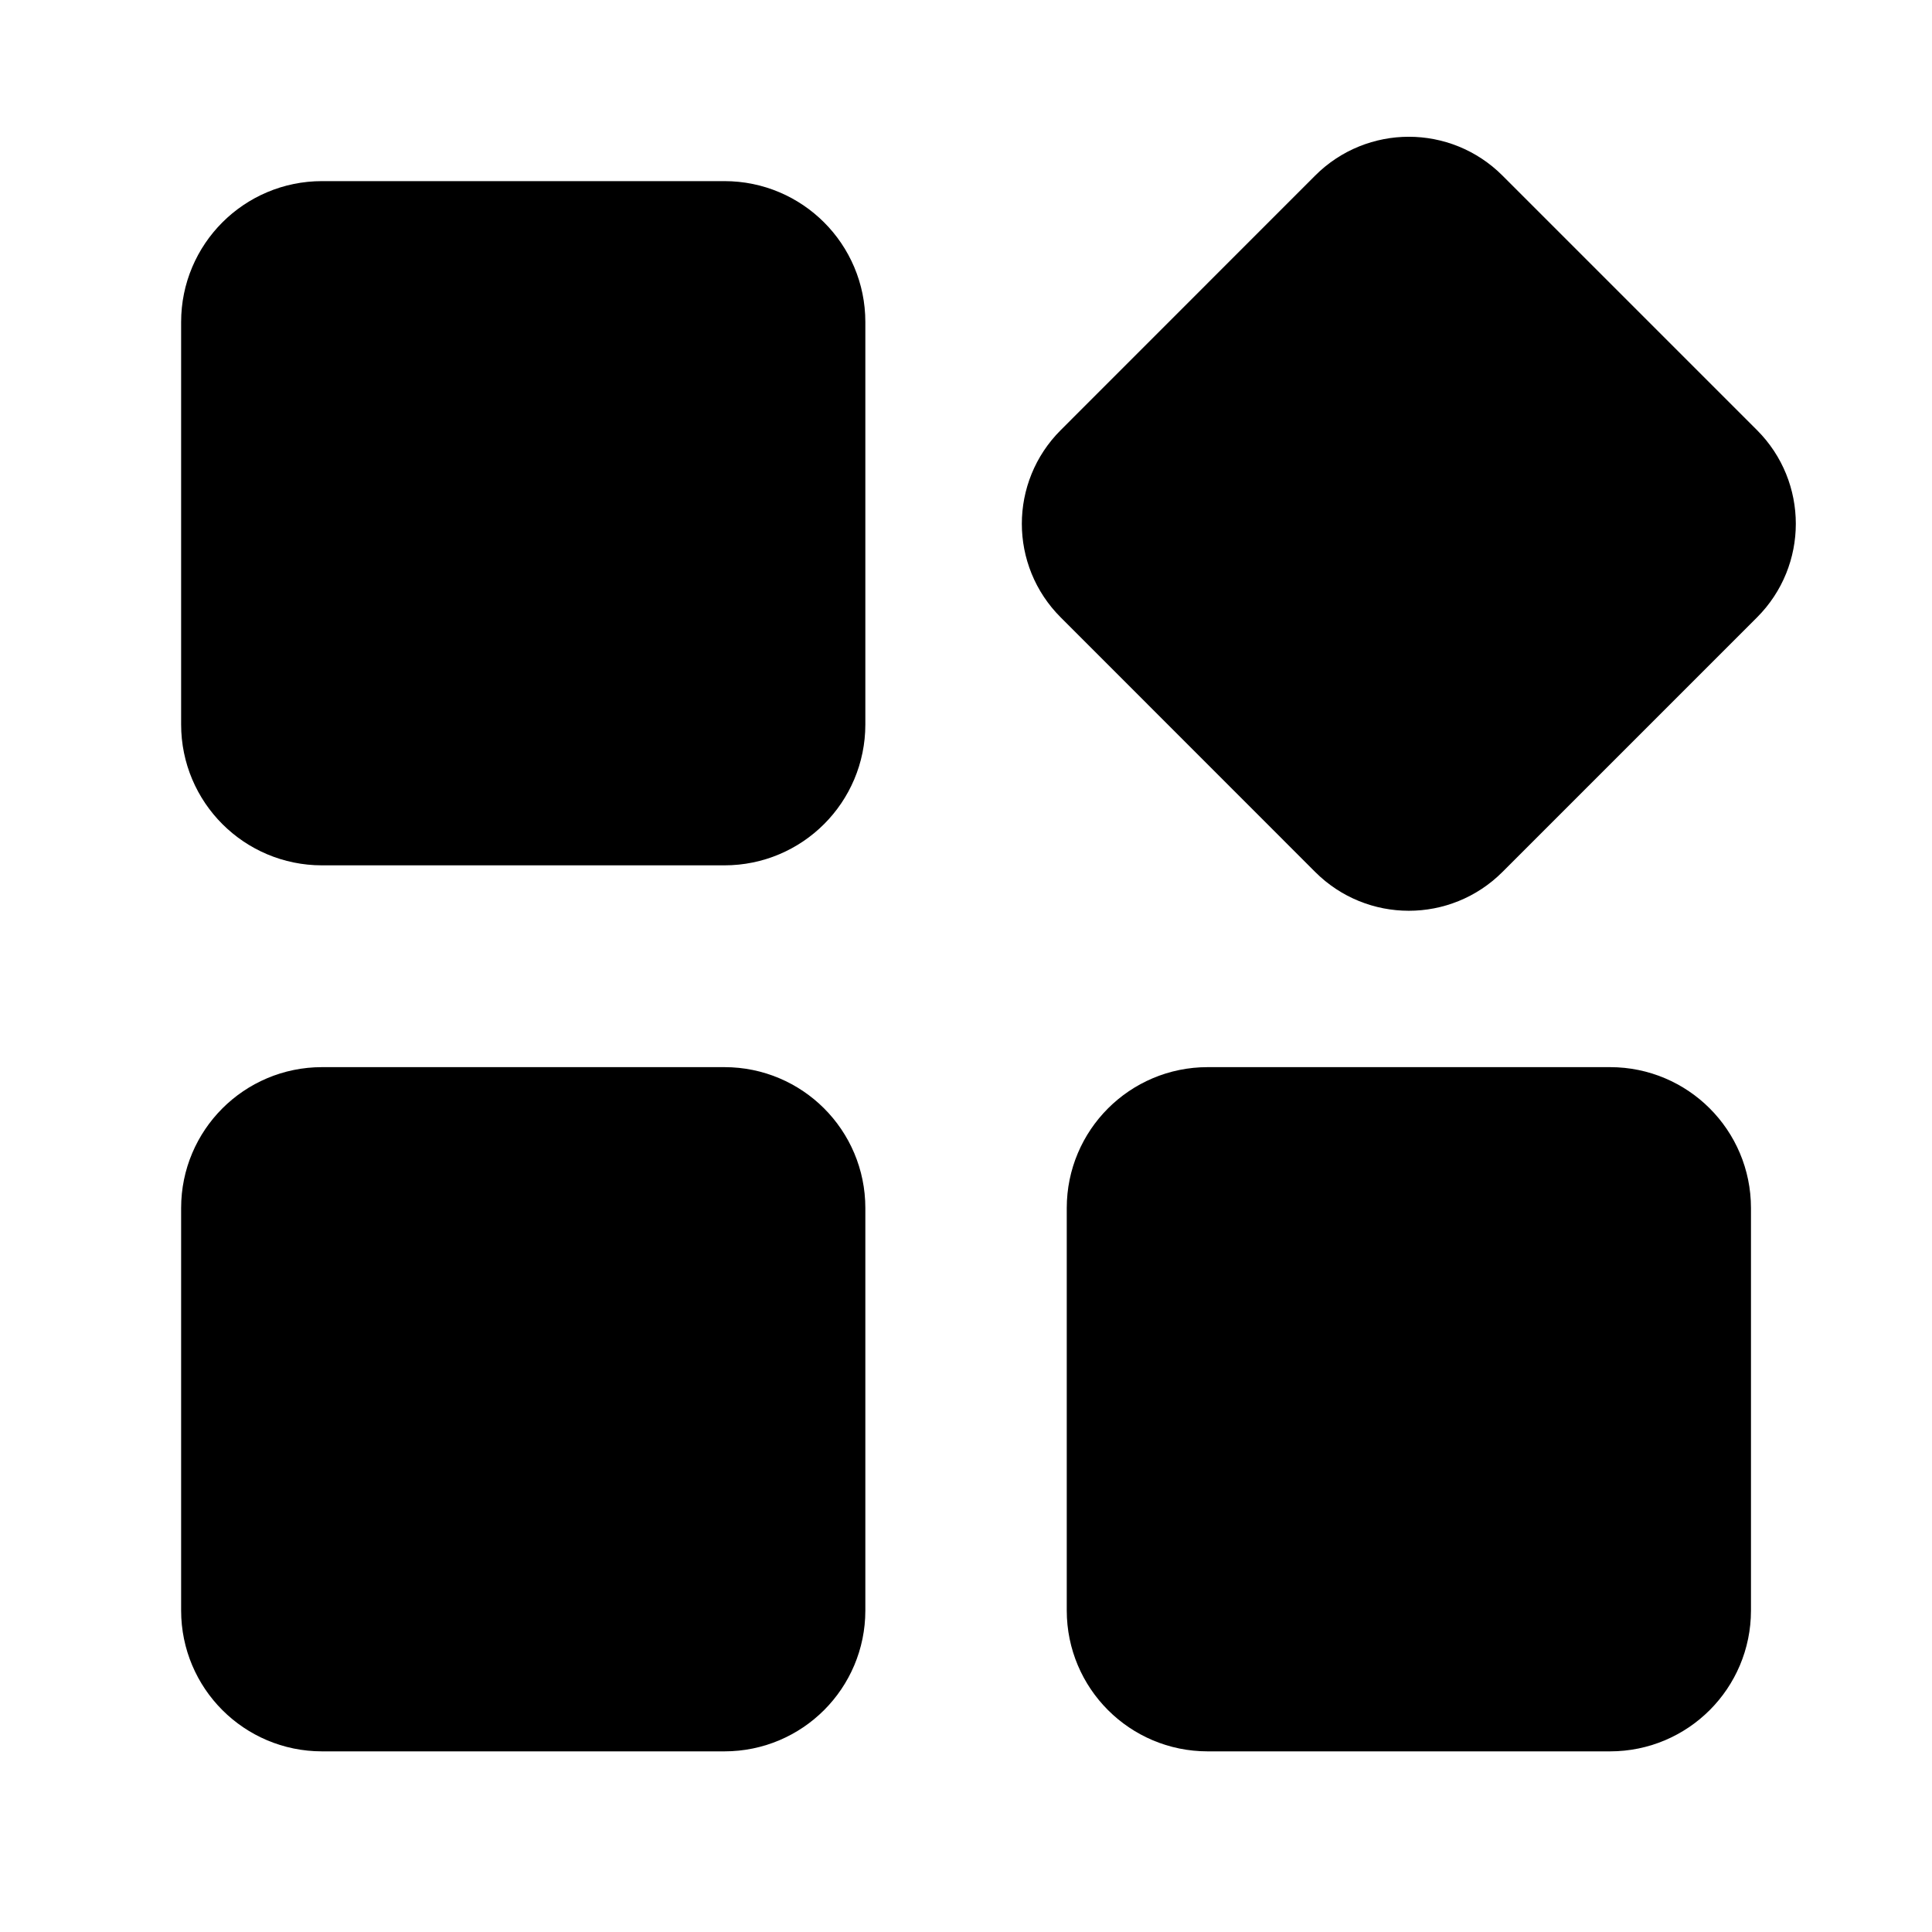
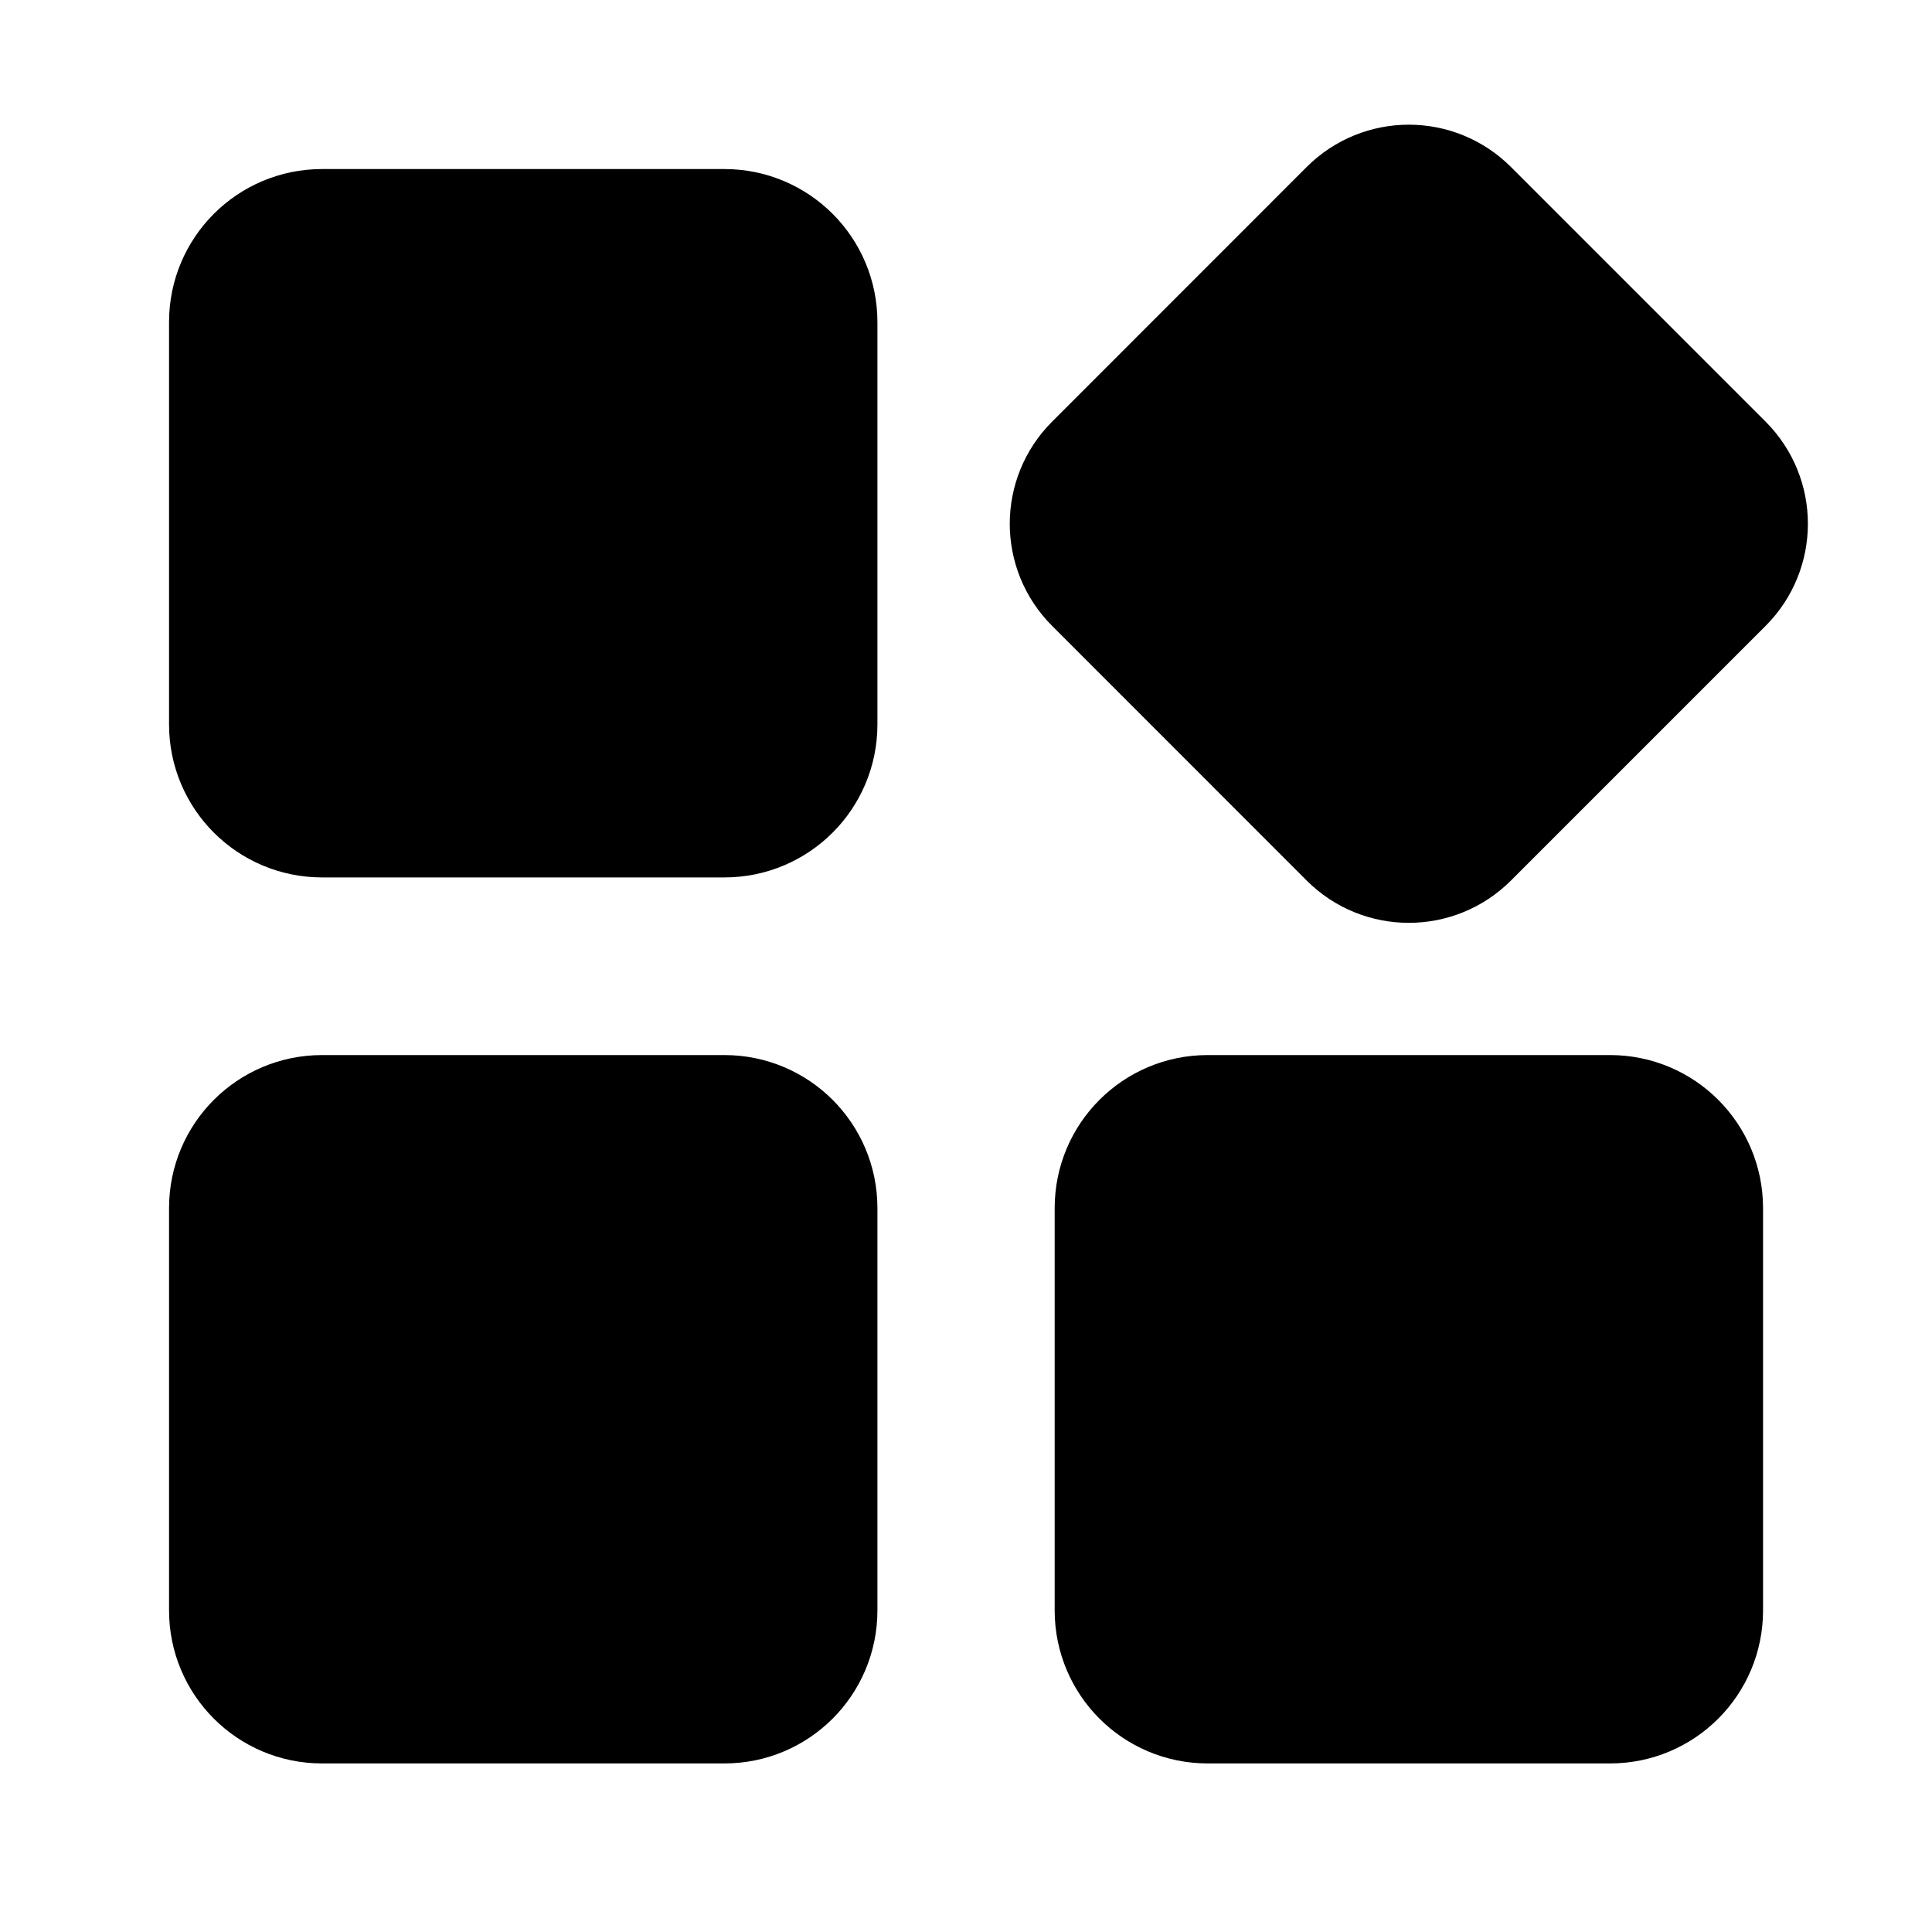
<svg xmlns="http://www.w3.org/2000/svg" width="20" height="20" viewBox="0 0 20 20" fill="none">
-   <path d="M7.5 2.5H3.333C2.873 2.5 2.5 2.873 2.5 3.333V7.5C2.5 7.96 2.873 8.333 3.333 8.333H7.5C7.96 8.333 8.333 7.96 8.333 7.5V3.333C8.333 2.873 7.96 2.5 7.5 2.5Z" fill="currentColor" stroke="currentColor" stroke-width="1.25" stroke-linejoin="round" />
-   <path d="M7.5 11.672H3.333C2.873 11.672 2.5 12.045 2.5 12.505V16.672C2.5 17.132 2.873 17.505 3.333 17.505H7.5C7.96 17.505 8.333 17.132 8.333 16.672V12.505C8.333 12.045 7.96 11.672 7.5 11.672Z" fill="currentColor" stroke="currentColor" stroke-width="1.25" stroke-linejoin="round" />
-   <path d="M14.057 2.259L11.422 4.895C11.13 5.186 11.13 5.658 11.422 5.949L14.057 8.585C14.348 8.876 14.82 8.876 15.111 8.585L17.747 5.949C18.038 5.658 18.038 5.186 17.747 4.895L15.111 2.259C14.82 1.968 14.348 1.968 14.057 2.259Z" fill="currentColor" stroke="currentColor" stroke-width="1.25" stroke-linejoin="round" />
-   <path d="M16.668 11.672H12.501C12.041 11.672 11.668 12.045 11.668 12.505V16.672C11.668 17.132 12.041 17.505 12.501 17.505H16.668C17.128 17.505 17.501 17.132 17.501 16.672V12.505C17.501 12.045 17.128 11.672 16.668 11.672Z" fill="currentColor" stroke="currentColor" stroke-width="1.25" stroke-linejoin="round" />
+   <path d="M7.5 2.5H3.333C2.873 2.5 2.5 2.873 2.5 3.333V7.5C2.5 7.96 2.873 8.333 3.333 8.333H7.5C7.96 8.333 8.333 7.96 8.333 7.5V3.333C8.333 2.873 7.96 2.5 7.5 2.5Z" fill="currentColor" stroke="currentColor" stroke-width="1.5" stroke-linejoin="round" />
+   <path d="M7.5 11.672H3.333C2.873 11.672 2.5 12.045 2.5 12.505V16.672C2.5 17.132 2.873 17.505 3.333 17.505H7.5C7.96 17.505 8.333 17.132 8.333 16.672V12.505C8.333 12.045 7.96 11.672 7.5 11.672Z" fill="currentColor" stroke="currentColor" stroke-width="1.5" stroke-linejoin="round" />
+   <path d="M14.057 2.259L11.422 4.895C11.13 5.186 11.13 5.658 11.422 5.949L14.057 8.585C14.348 8.876 14.82 8.876 15.111 8.585L17.747 5.949C18.038 5.658 18.038 5.186 17.747 4.895L15.111 2.259C14.82 1.968 14.348 1.968 14.057 2.259Z" fill="currentColor" stroke="currentColor" stroke-width="1.5" stroke-linejoin="round" />
+   <path d="M16.668 11.672H12.501C12.041 11.672 11.668 12.045 11.668 12.505V16.672C11.668 17.132 12.041 17.505 12.501 17.505H16.668C17.128 17.505 17.501 17.132 17.501 16.672V12.505C17.501 12.045 17.128 11.672 16.668 11.672Z" fill="currentColor" stroke="currentColor" stroke-width="1.5" stroke-linejoin="round" />
</svg>
